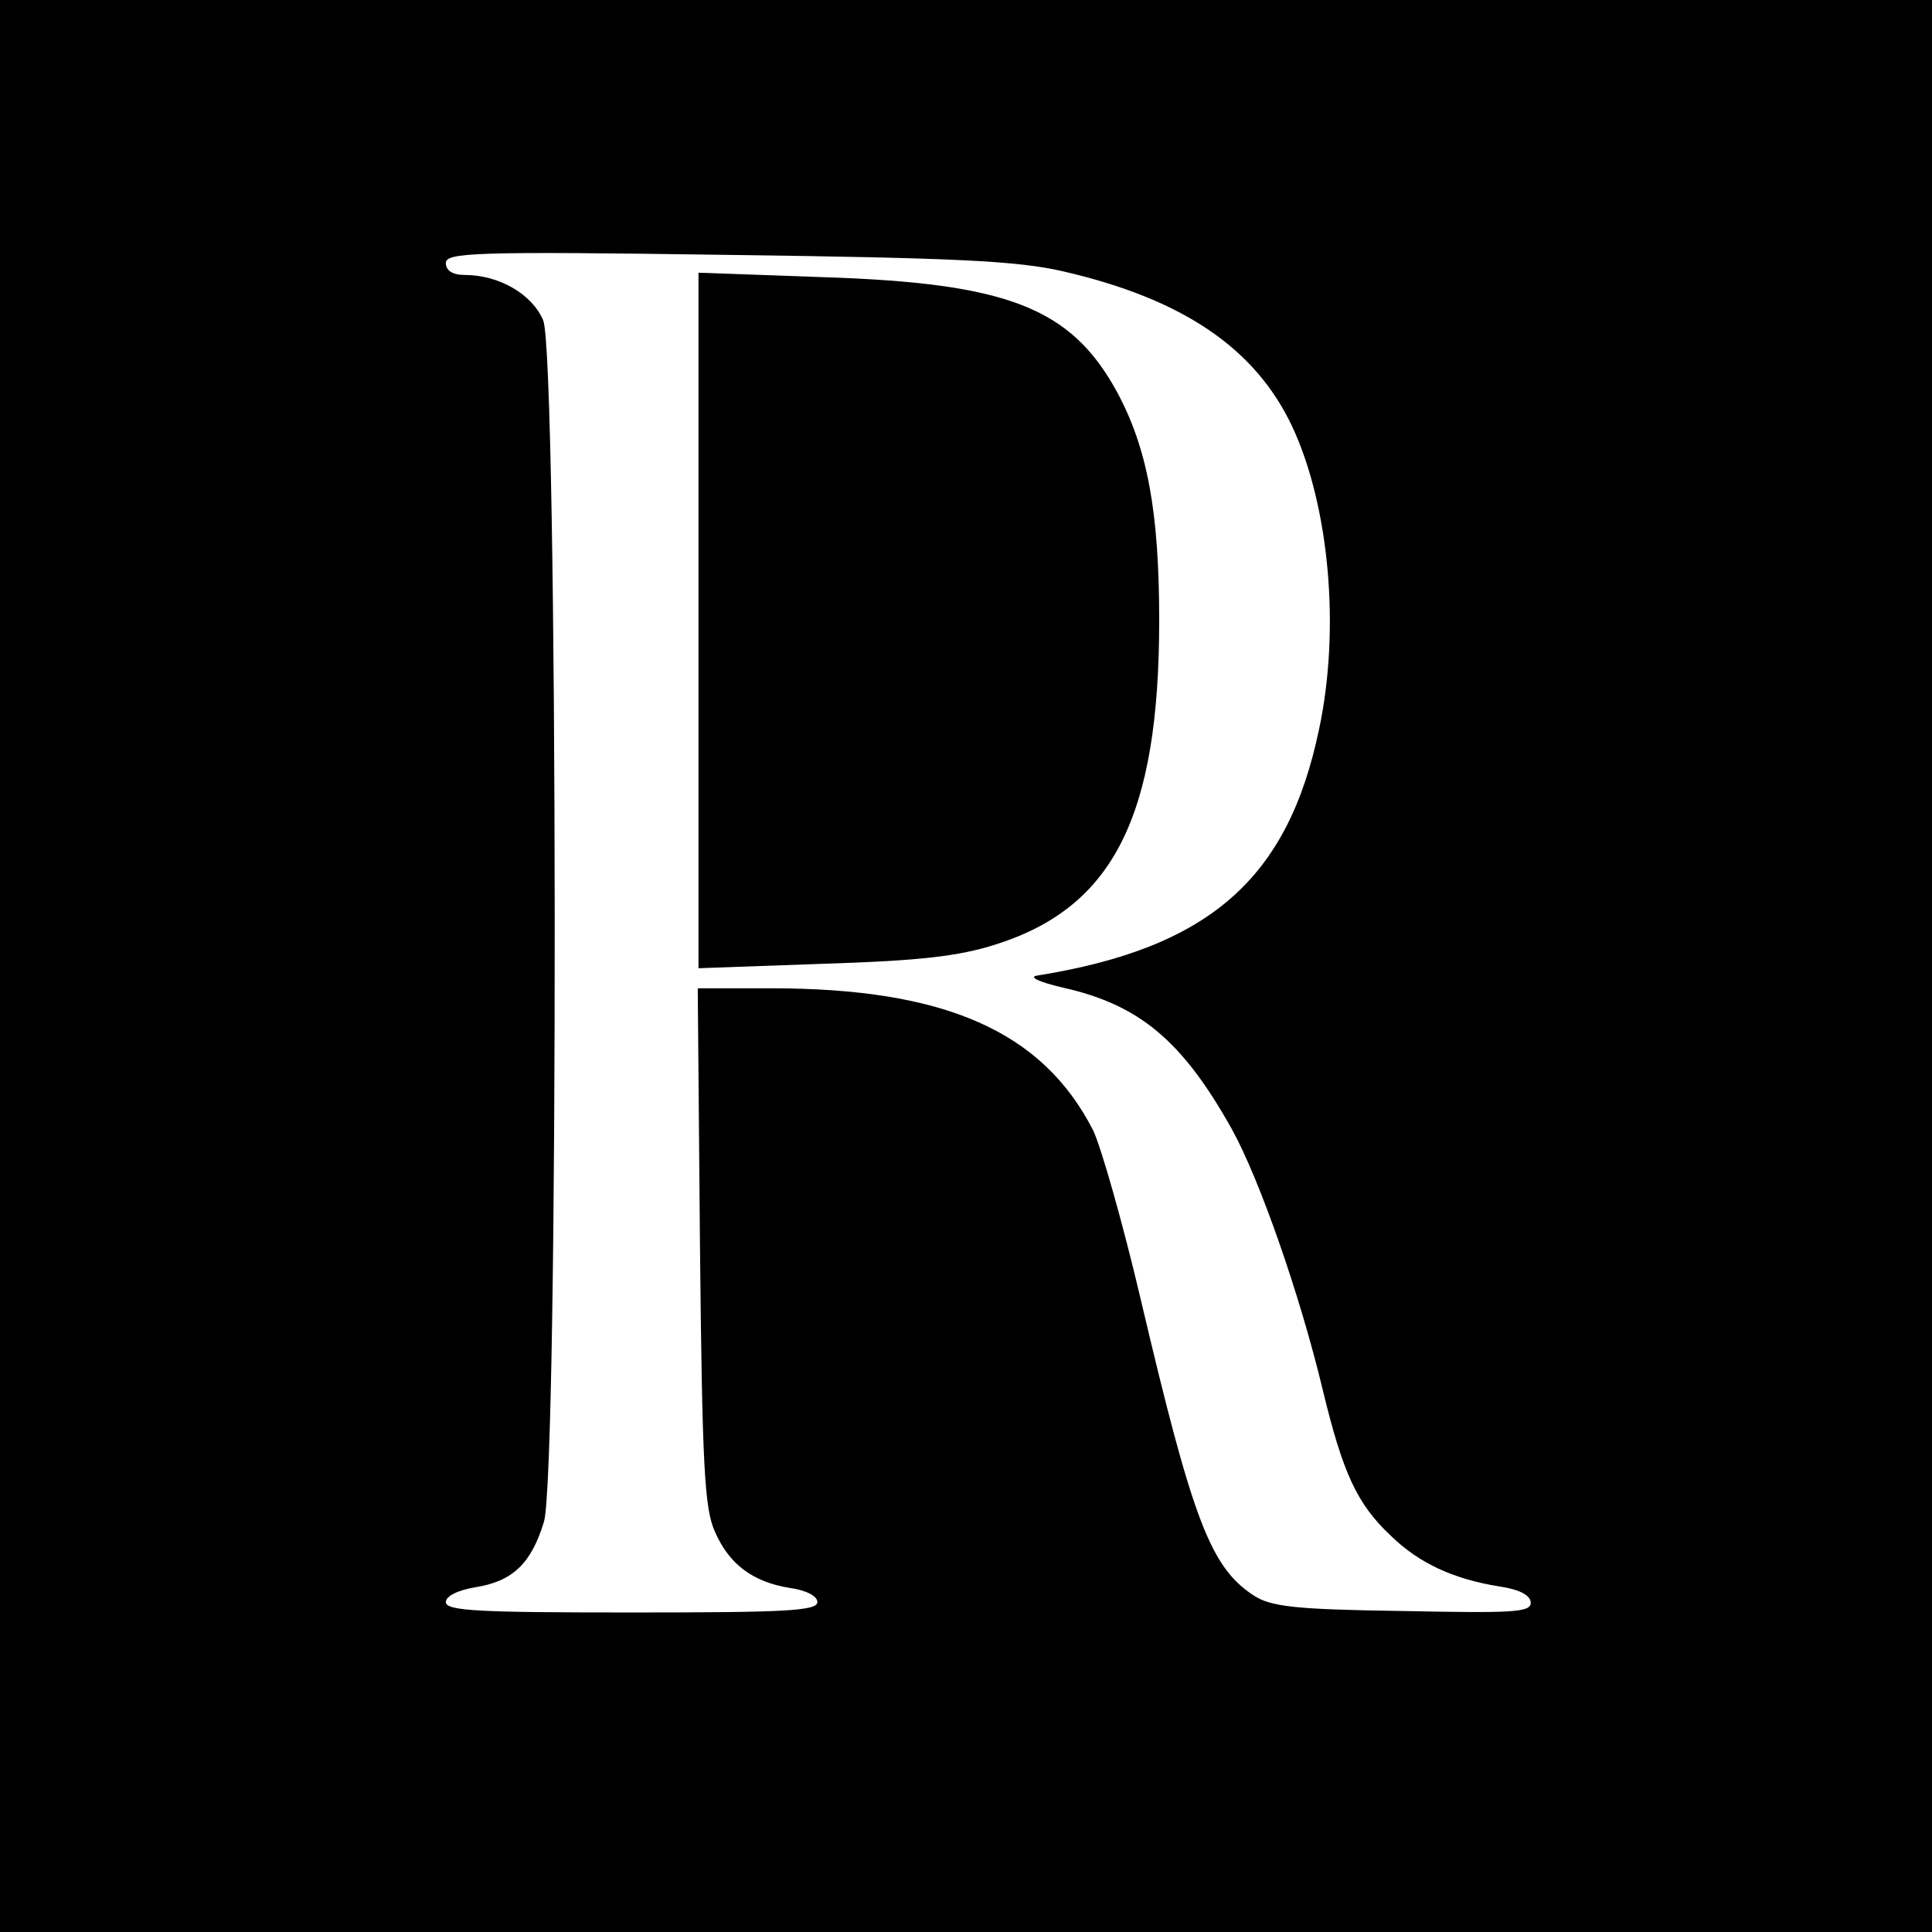
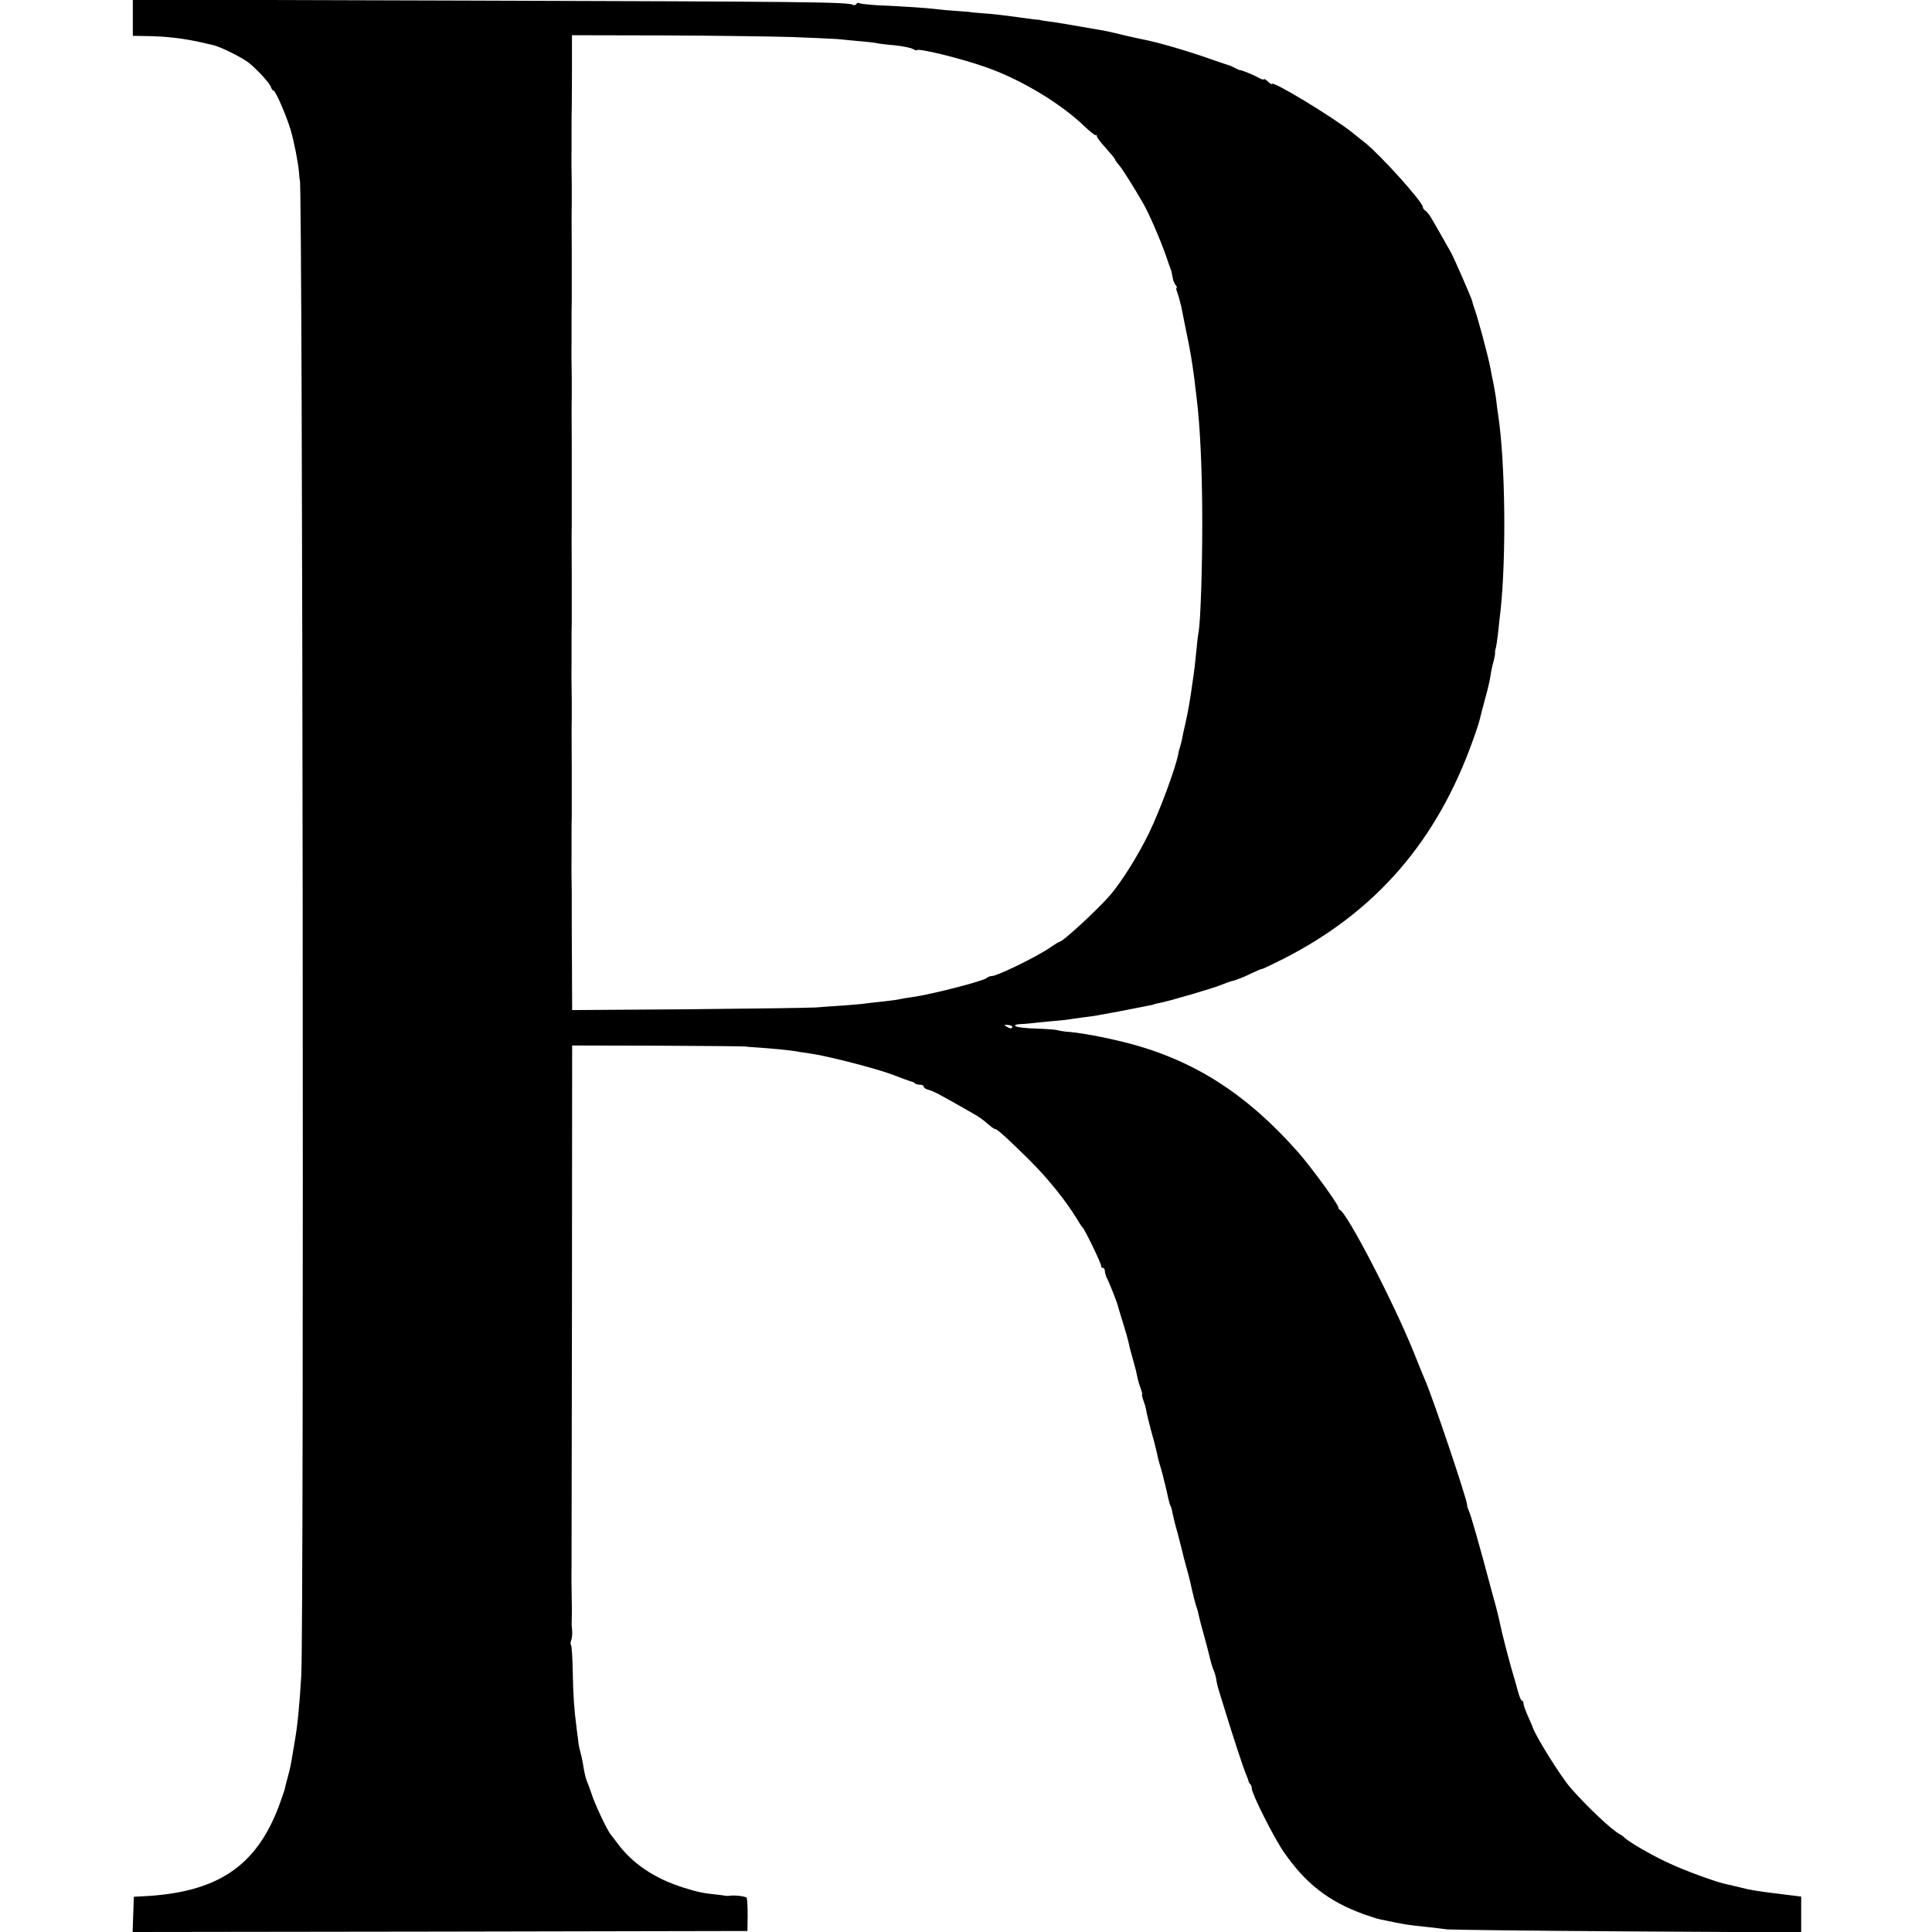
- <svg xmlns="http://www.w3.org/2000/svg" version="1.0" width="260pt" height="260pt" viewBox="0 0 260 260" preserveAspectRatio="xMidYMid meet">
-   <g transform="translate(0,260) scale(0.1,-0.1)" fill="#000000" stroke="none">
-     <path d="M0 1300 l0 -1300 1300 0 1300 0 0 1300 0 1300 -1300 0 -1300 0 0 -1300z m1430 935 c161 -37 259 -103 309 -209 50 -107 65 -273 36 -408 -42 -201 -148 -294 -380 -331 -11 -2 5 -9 35 -16 103 -23 161 -71 228 -191 37 -67 91 -221 122 -350 27 -112 46 -154 92 -197 37 -36 83 -58 146 -68 27 -4 42 -12 42 -22 0 -13 -25 -14 -173 -11 -146 2 -177 6 -200 21 -58 38 -82 101 -152 399 -24 102 -53 204 -64 227 -68 133 -199 191 -433 191 l-99 0 3 -347 c3 -296 6 -353 20 -384 19 -44 51 -68 101 -76 22 -3 37 -11 37 -19 0 -12 -45 -14 -250 -14 -205 0 -250 2 -250 14 0 8 16 16 40 20 50 8 75 32 92 88 20 66 19 1569 -1 1617 -15 35 -59 61 -106 61 -16 0 -25 6 -25 16 0 14 36 16 378 11 307 -4 391 -8 452 -22z" />
-     <path d="M940 1765 l0 -468 168 6 c129 4 182 10 232 26 158 50 220 172 220 436 0 147 -16 232 -57 308 -62 113 -147 146 -395 154 l-168 6 0 -468z" />
+ <svg xmlns="http://www.w3.org/2000/svg" version="1.0" width="960pt" height="960pt" viewBox="0 0 960 960" preserveAspectRatio="xMidYMid meet">
+   <g transform="translate(0,960) scale(0.1,-0.1)" fill="#000000" stroke="none">
+     <path d="M660 9512 l0 -90 58 -1 c110 -1 200 -12 302 -36 3 -1 20 -5 39 -9 41 -10 147 -63 181 -91 42 -35 100 -98 106 -117 3 -10 9 -18 13 -18 10 0 63 -122 85 -195 17 -57 38 -164 42 -215 1 -19 3 -35 4 -35 14 0 21 -7181 7 -7430 -8 -141 -19 -253 -32 -325 -1 -8 -6 -35 -10 -60 -11 -66 -12 -71 -25 -120 -7 -25 -14 -52 -15 -60 -2 -8 -15 -45 -28 -81 -114 -306 -311 -436 -687 -452 l-35 -2 -3 -88 -3 -87 1528 2 1527 3 1 78 c0 44 -2 83 -5 87 -5 8 -64 14 -85 10 -5 -1 -14 -1 -20 0 -5 1 -25 4 -44 6 -64 6 -96 13 -163 34 -145 45 -258 121 -333 225 -11 15 -25 32 -30 39 -16 17 -81 155 -95 201 -7 22 -17 49 -22 60 -8 19 -13 38 -23 100 -3 17 -8 38 -11 48 -3 11 -7 29 -9 40 -1 12 -5 45 -9 72 -14 111 -17 156 -20 282 -1 73 -5 136 -9 139 -3 4 -3 14 1 23 4 9 6 30 5 46 -2 17 -3 41 -2 55 1 25 1 59 0 95 -1 23 -2 152 -1 175 0 8 1 593 2 1300 l1 1285 431 -1 c237 -1 431 -3 431 -4 0 -1 27 -3 60 -5 73 -5 163 -14 192 -19 11 -3 43 -7 70 -11 85 -12 326 -74 408 -105 44 -17 85 -32 92 -34 7 -1 16 -5 19 -9 4 -4 16 -7 26 -7 10 0 18 -4 18 -10 0 -5 12 -13 26 -16 23 -6 59 -25 228 -122 16 -9 37 -24 47 -32 37 -32 48 -40 54 -40 10 0 68 -53 171 -155 94 -94 179 -200 234 -290 13 -22 26 -42 30 -45 11 -10 95 -184 92 -192 -1 -4 2 -8 8 -8 5 0 10 -7 10 -15 0 -8 4 -23 9 -33 14 -27 55 -132 56 -142 1 -3 11 -39 24 -80 13 -41 25 -83 27 -93 2 -9 6 -25 8 -35 2 -9 10 -37 17 -62 14 -51 15 -55 22 -90 3 -14 10 -37 16 -52 6 -16 8 -28 6 -28 -2 0 0 -12 6 -27 6 -16 13 -39 15 -53 2 -14 13 -59 24 -100 12 -41 23 -84 25 -95 3 -11 7 -29 9 -40 3 -11 9 -35 15 -53 5 -18 10 -35 10 -37 1 -3 1 -6 2 -7 0 -2 2 -10 4 -18 2 -8 7 -26 10 -40 3 -14 8 -36 11 -49 3 -14 7 -28 10 -33 3 -5 8 -21 10 -36 3 -15 14 -61 26 -102 11 -41 21 -83 24 -94 2 -10 10 -42 18 -70 8 -28 17 -62 20 -76 12 -55 27 -116 33 -130 3 -8 7 -22 8 -30 5 -22 11 -48 30 -115 9 -33 21 -78 26 -100 5 -22 14 -53 21 -68 6 -15 11 -36 12 -45 1 -9 7 -35 14 -57 7 -22 22 -71 34 -110 33 -108 85 -267 99 -300 7 -16 13 -33 13 -37 1 -3 4 -10 9 -14 4 -4 7 -13 7 -21 0 -26 110 -245 160 -317 107 -154 220 -243 392 -306 31 -11 67 -23 80 -26 137 -29 142 -29 238 -39 36 -4 81 -9 100 -12 19 -2 423 -7 898 -10 l862 -5 0 89 0 89 -97 12 c-124 15 -158 21 -208 34 -22 5 -49 12 -60 14 -54 10 -220 71 -305 112 -83 39 -195 105 -210 123 -3 3 -12 10 -22 15 -43 24 -163 138 -243 229 -51 59 -180 266 -190 305 -1 3 -11 27 -23 53 -12 27 -22 55 -22 63 0 8 -4 14 -8 14 -4 0 -13 21 -20 48 -7 26 -21 76 -32 112 -18 64 -46 171 -56 220 -6 30 -22 94 -34 135 -5 17 -13 48 -19 70 -46 174 -94 343 -102 357 -5 10 -9 23 -9 30 0 28 -175 546 -210 623 -5 11 -30 72 -55 135 -98 244 -331 693 -367 708 -4 2 -8 8 -8 13 0 15 -134 199 -200 274 -256 290 -519 458 -850 543 -109 28 -238 52 -306 56 -16 2 -34 5 -40 7 -5 3 -52 6 -104 8 -52 1 -99 7 -104 12 -6 5 1 9 20 10 16 1 40 2 54 4 14 2 57 6 97 10 39 3 80 7 90 9 10 2 46 7 78 11 33 4 69 9 80 12 11 2 34 6 50 9 17 3 66 12 110 21 112 22 110 21 110 23 0 1 11 3 25 6 42 7 273 75 305 89 17 7 44 17 60 21 17 4 56 19 88 35 31 15 57 26 57 24 0 -2 48 21 108 51 459 234 763 585 942 1089 16 44 31 91 34 105 3 14 15 59 26 100 12 41 23 91 26 110 2 19 9 52 15 72 5 20 9 40 8 45 -1 4 0 10 1 13 4 11 10 48 16 105 3 33 8 74 10 90 29 268 24 739 -12 975 -3 19 -7 50 -9 69 -2 19 -9 57 -14 85 -6 28 -13 62 -15 76 -14 71 -63 253 -84 310 -3 8 -6 20 -7 25 -5 18 -88 209 -105 240 -22 39 -87 154 -103 180 -7 11 -18 24 -24 28 -7 4 -13 13 -13 18 0 25 -209 257 -286 319 -11 8 -39 31 -64 51 -98 78 -400 261 -400 242 0 -4 -9 2 -20 12 -11 10 -20 15 -20 11 0 -4 -12 0 -27 8 -26 15 -81 37 -93 38 -3 0 -14 5 -25 11 -11 6 -24 12 -30 13 -5 1 -41 14 -80 27 -126 45 -279 89 -350 102 -11 2 -51 11 -90 20 -38 9 -79 19 -90 21 -153 27 -271 47 -295 49 -14 2 -27 4 -30 5 -3 1 -8 2 -11 2 -3 -1 -37 4 -75 9 -101 14 -152 20 -214 24 -30 2 -55 5 -55 6 0 0 -25 2 -55 4 -30 2 -80 6 -110 10 -54 6 -138 12 -292 19 -43 3 -82 7 -87 10 -5 4 -12 2 -16 -4 -4 -6 -11 -7 -17 -4 -22 14 -232 16 -1880 21 l-1698 5 0 -90z m3275 -96 c99 -4 200 -8 225 -10 25 -3 77 -7 115 -11 39 -3 77 -8 85 -10 8 -2 46 -7 85 -10 38 -4 79 -12 90 -18 11 -6 20 -9 20 -7 0 14 221 -40 350 -86 172 -61 372 -182 487 -295 27 -25 50 -43 53 -41 3 3 5 1 5 -5 0 -5 20 -32 45 -59 24 -27 45 -52 45 -55 0 -3 9 -17 21 -30 17 -20 72 -107 119 -189 28 -47 88 -186 115 -265 9 -27 20 -57 23 -65 3 -8 7 -26 9 -40 2 -13 9 -30 15 -37 6 -7 8 -13 4 -13 -3 0 -1 -12 5 -27 6 -16 14 -46 19 -68 4 -22 15 -74 23 -115 21 -99 31 -161 42 -245 2 -16 6 -54 10 -84 19 -150 29 -373 29 -636 0 -231 -9 -483 -18 -535 -3 -14 -8 -54 -11 -90 -7 -71 -9 -91 -20 -165 -13 -93 -21 -138 -36 -205 -6 -25 -13 -56 -15 -70 -3 -14 -7 -32 -10 -40 -3 -8 -8 -26 -10 -40 -13 -67 -91 -279 -145 -390 -55 -113 -135 -240 -192 -307 -63 -73 -236 -233 -253 -233 -3 0 -24 -13 -47 -29 -67 -46 -262 -141 -289 -141 -8 0 -18 -4 -24 -9 -17 -16 -278 -83 -374 -96 -25 -3 -52 -8 -60 -10 -8 -2 -40 -7 -70 -10 -30 -3 -71 -8 -90 -10 -19 -3 -71 -8 -115 -11 -44 -3 -107 -7 -140 -10 -33 -2 -319 -6 -636 -9 l-576 -4 -1 227 c-1 125 -1 241 -1 257 0 47 0 78 0 100 -1 22 -2 152 -1 173 0 6 0 49 0 95 0 45 0 96 1 112 0 17 0 125 0 240 -1 116 -1 224 0 240 0 45 0 78 0 100 -1 22 -2 152 -1 173 0 6 0 49 0 95 0 45 0 96 1 112 0 17 0 125 0 240 -1 116 -1 224 0 240 0 17 0 53 0 80 0 28 0 64 0 80 0 17 0 125 0 240 -1 116 -1 224 0 240 0 45 0 78 0 100 -1 22 -2 152 -1 173 0 6 0 49 0 95 0 45 0 96 1 112 0 17 0 125 0 240 -1 116 -1 224 0 240 0 45 0 78 0 100 -1 22 -2 152 -1 173 0 6 0 49 0 95 0 45 0 96 1 112 0 17 1 104 1 195 l0 165 457 -1 c251 -1 537 -5 636 -8z m1095 -4918 c0 -11 -12 -10 -30 2 -12 7 -10 9 8 7 12 0 22 -5 22 -9z" />
  </g>
</svg>
